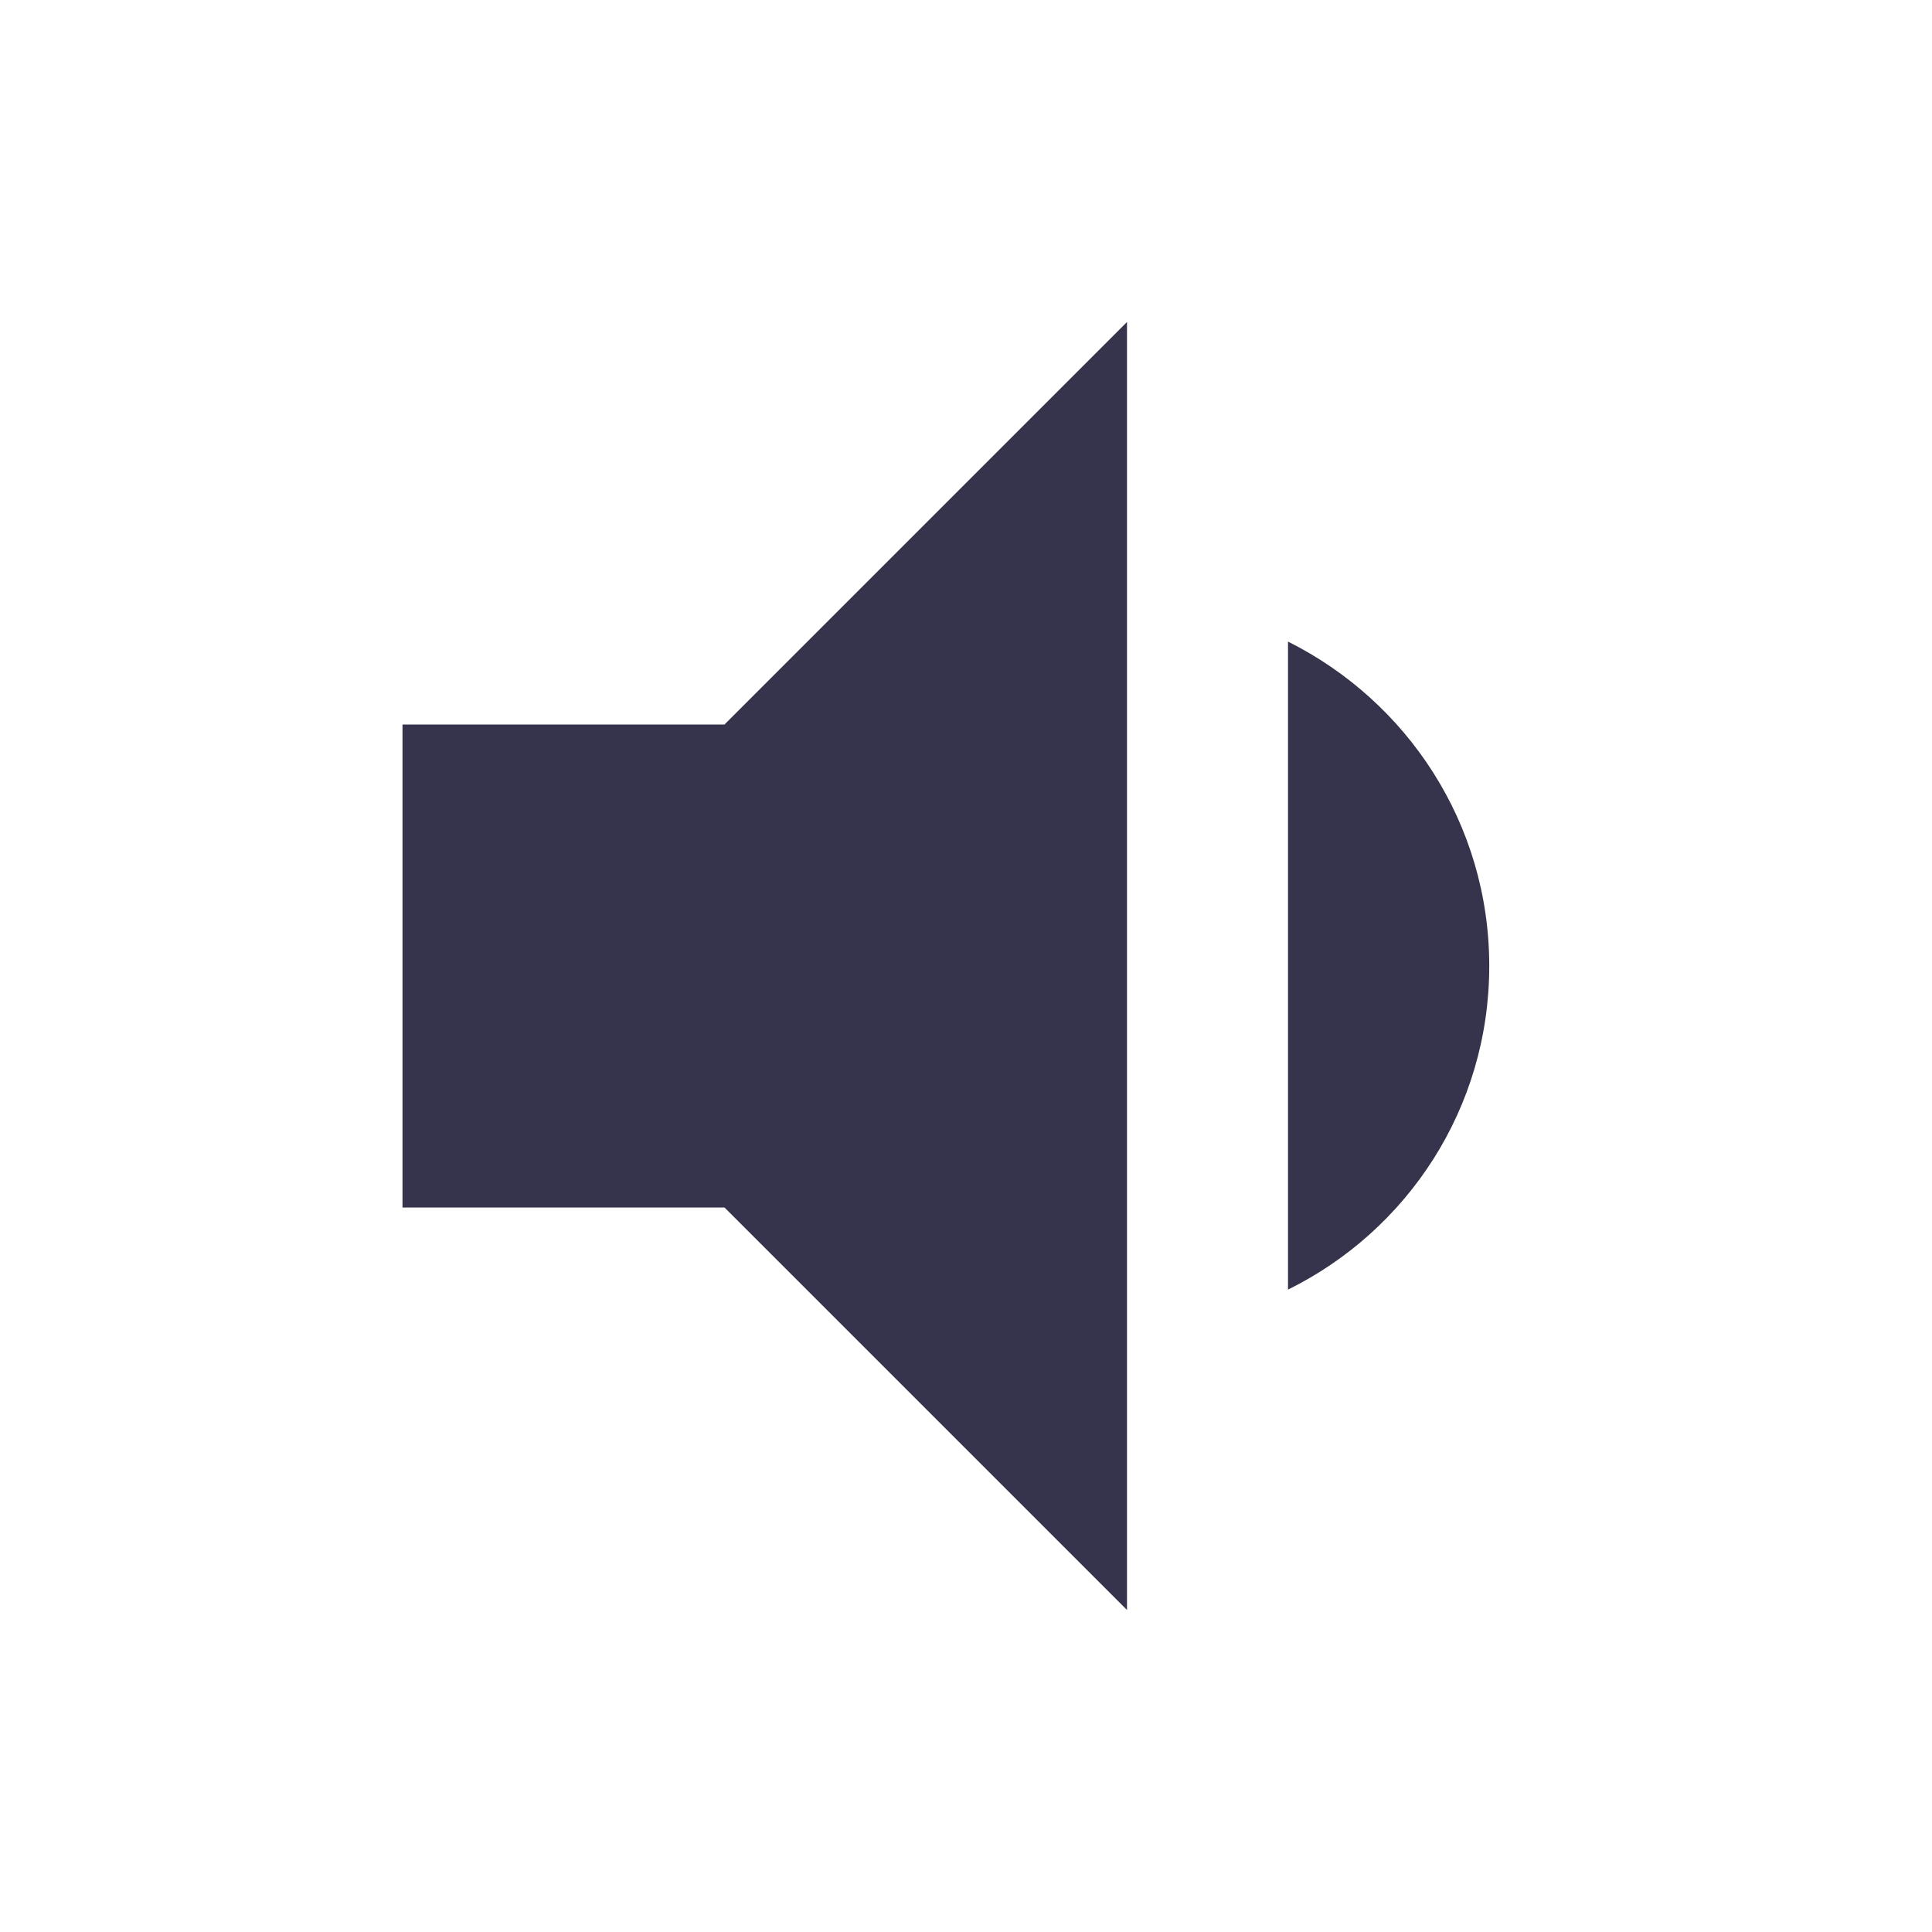
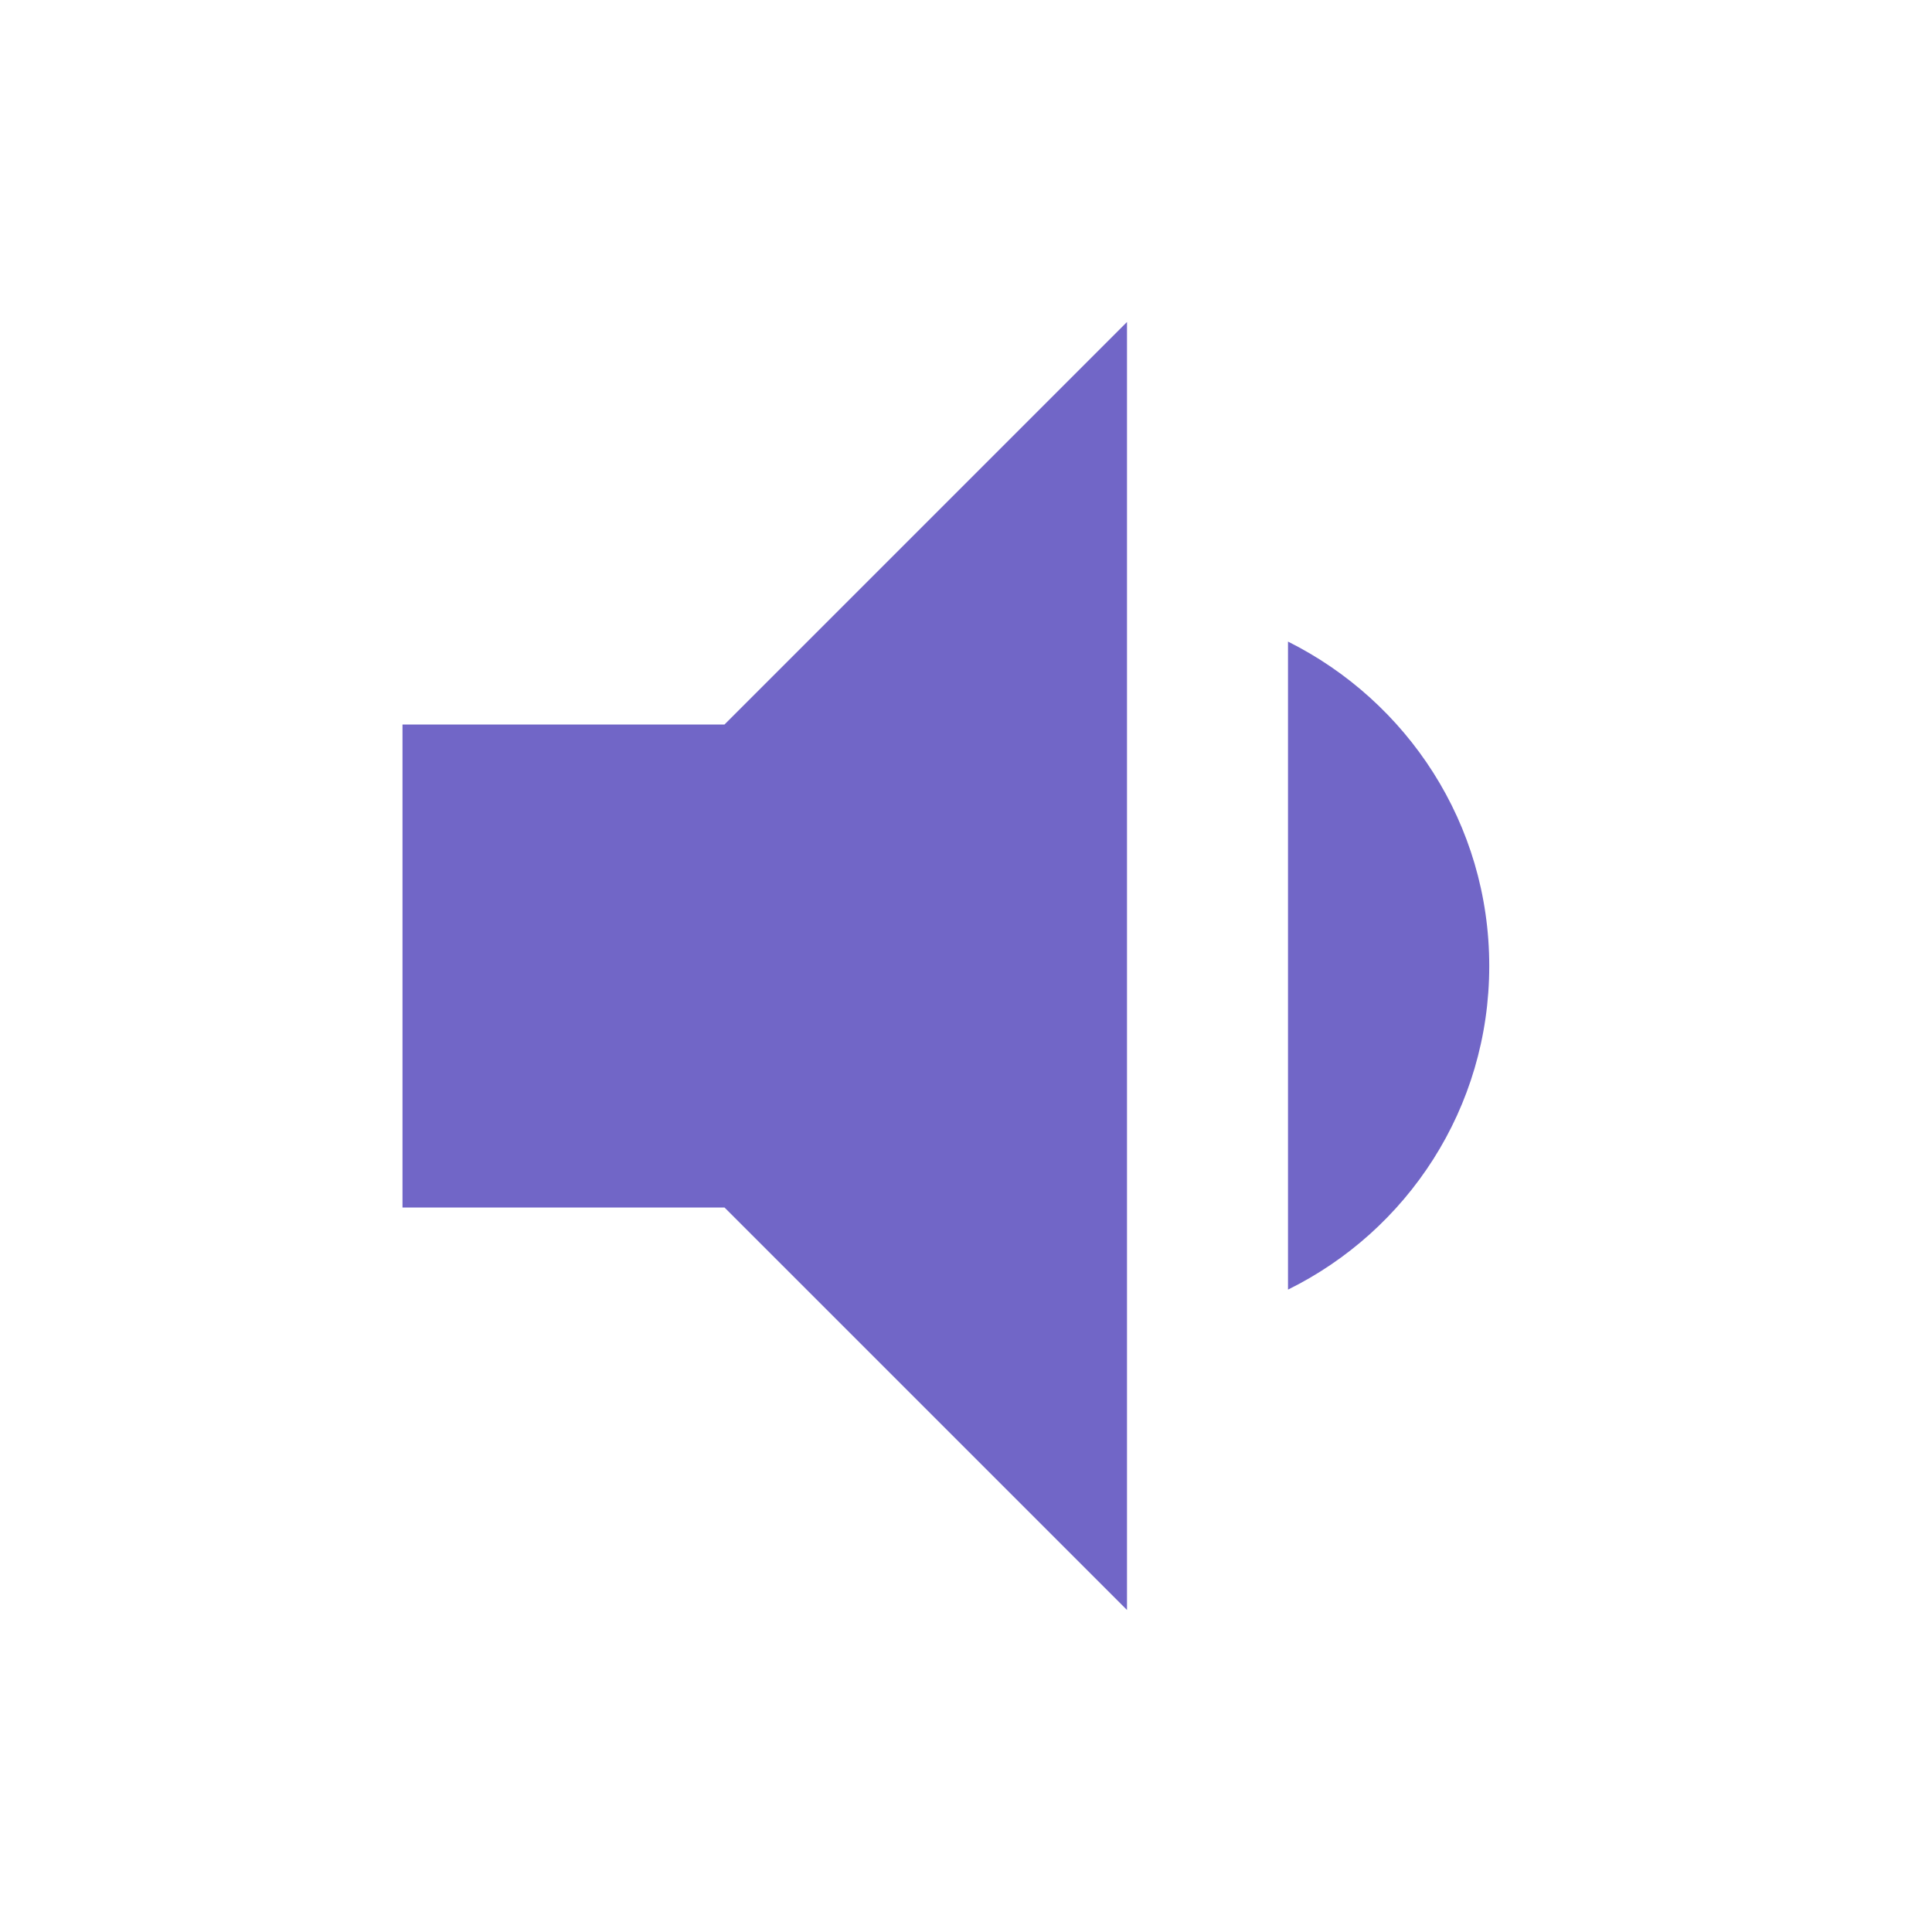
- <svg xmlns="http://www.w3.org/2000/svg" height="24px" viewBox="0 0 24 24" width="24px" fill="#36344c">
+ <svg xmlns="http://www.w3.org/2000/svg" height="24px" viewBox="0 0 24 24" width="24px" fill="#7166c7">
  <path d="M0 0h24v24H0z" fill="none" />
  <path d="M18.5 12c0-1.77-1.02-3.29-2.5-4.03v8.05c1.48-.73 2.5-2.25 2.5-4.02zM5 9v6h4l5 5V4L9 9H5z" />
</svg>
